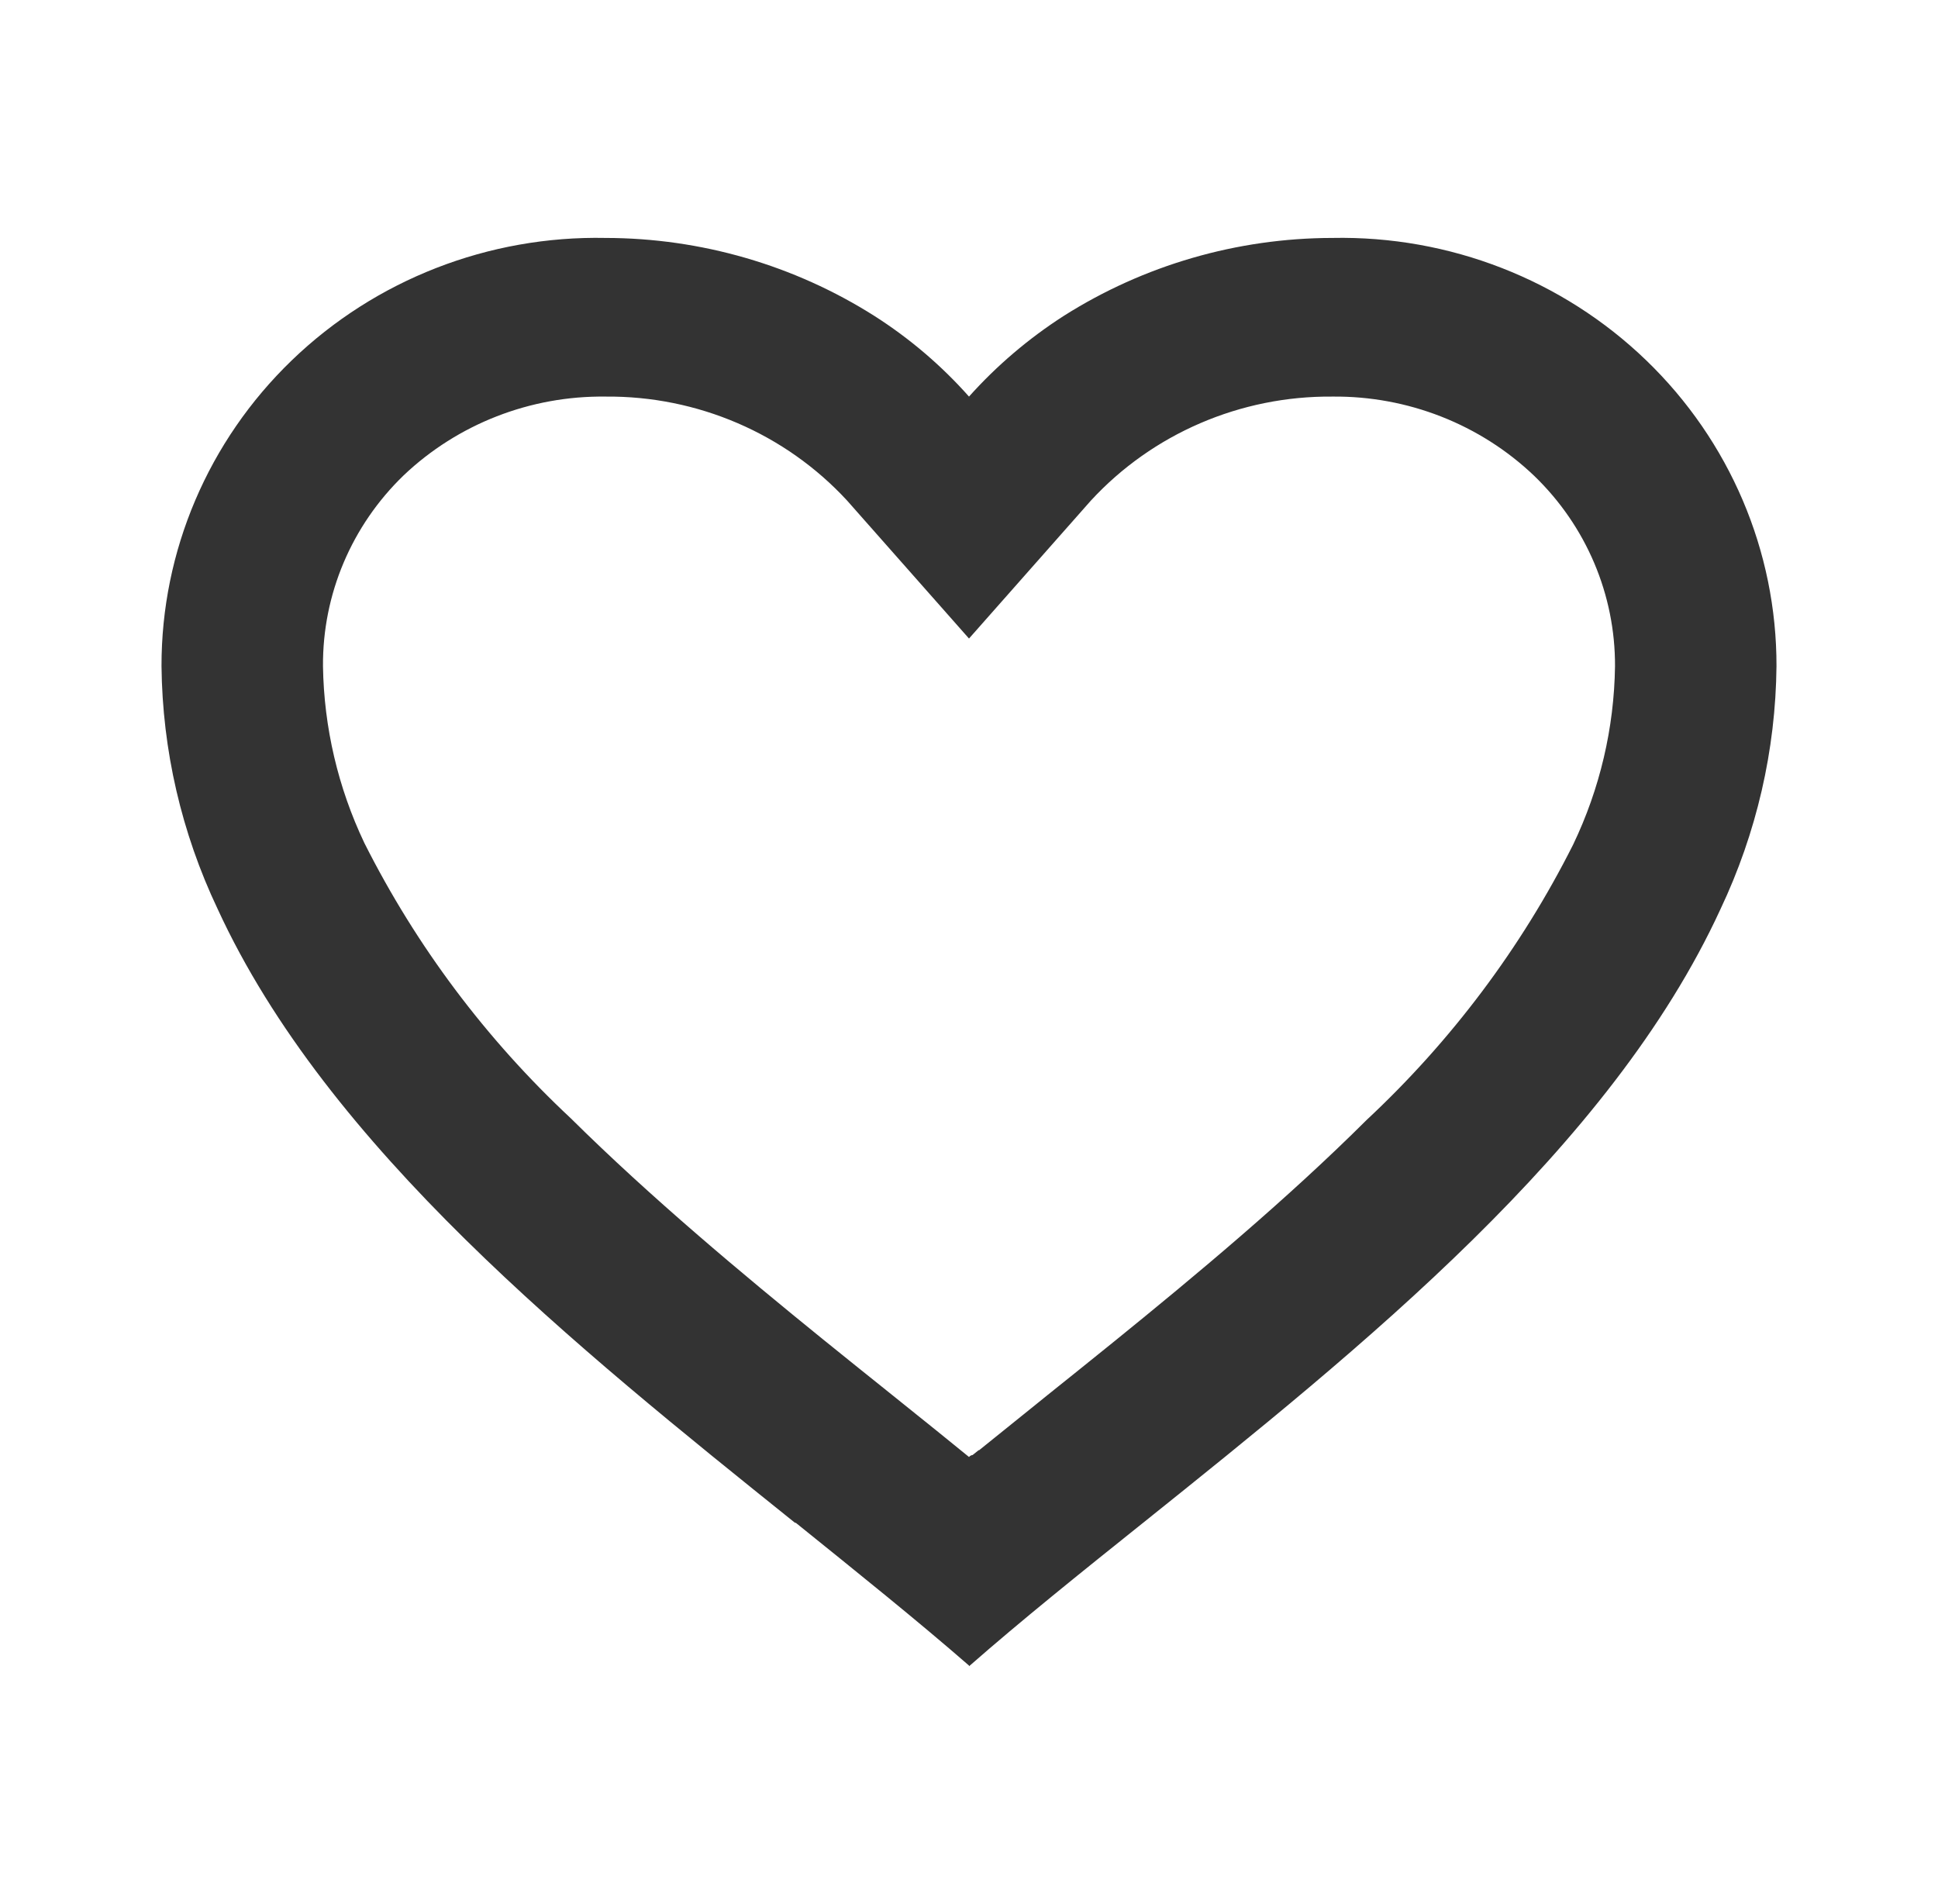
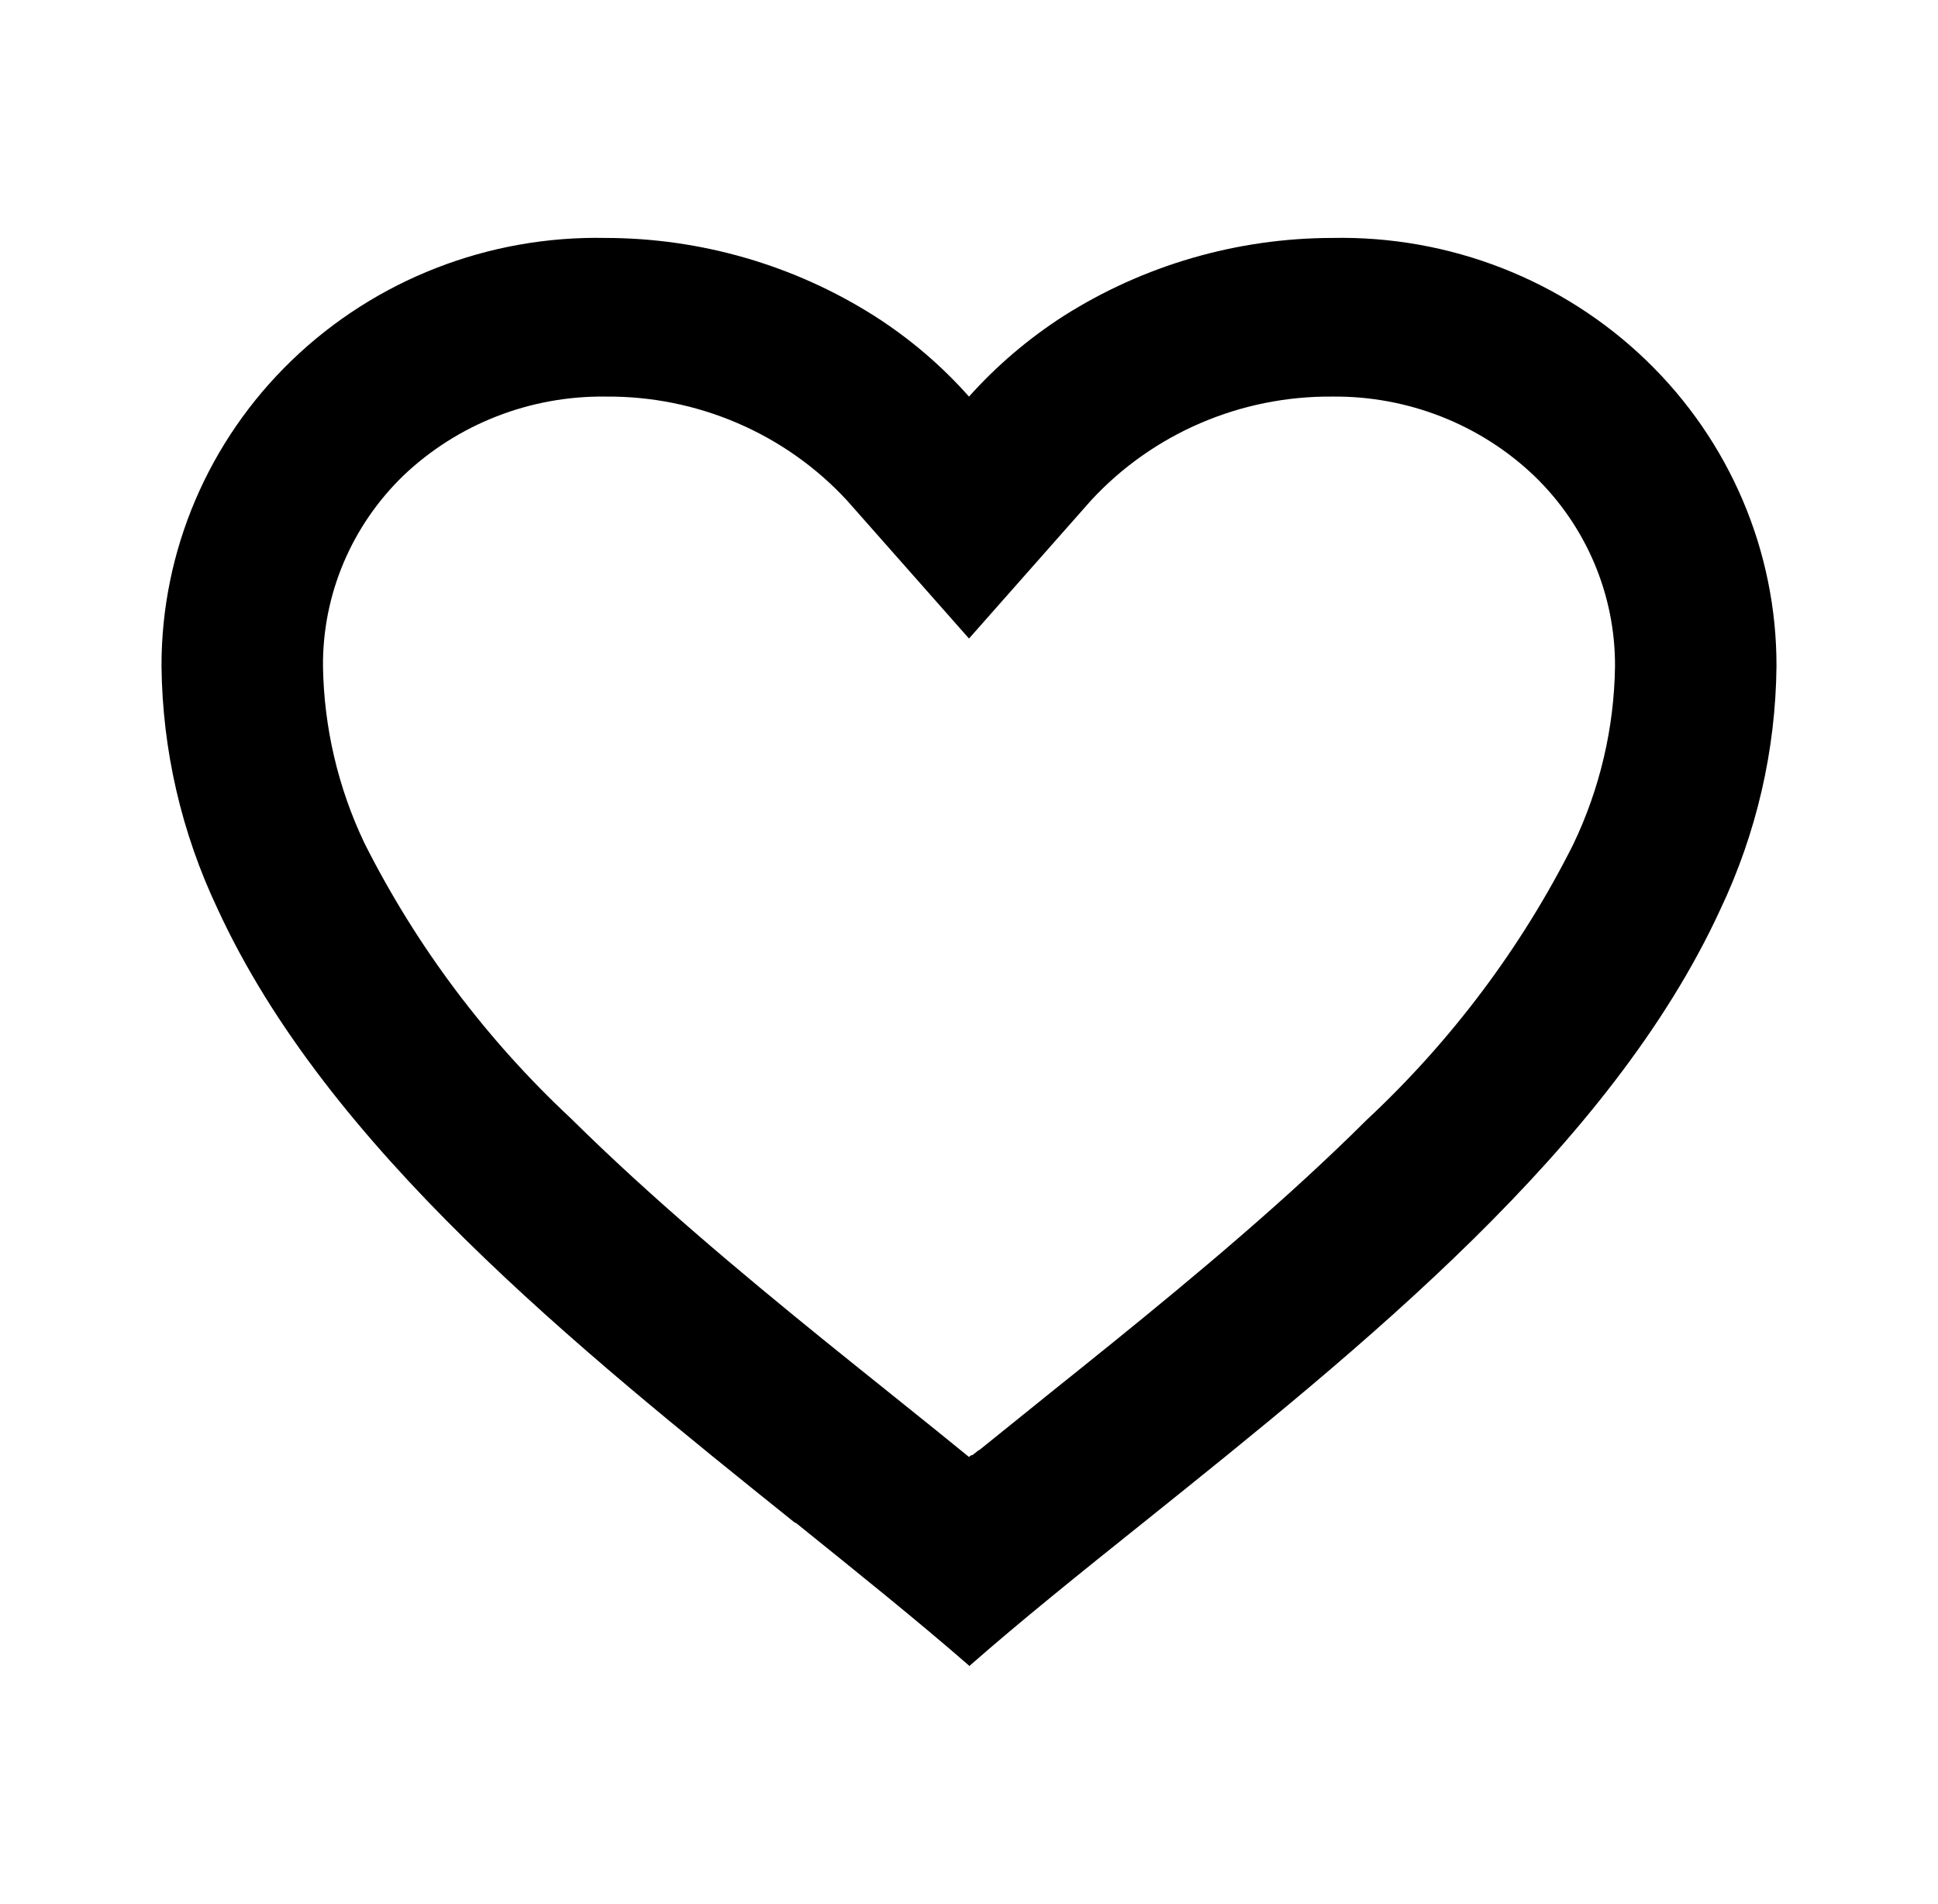
- <svg xmlns="http://www.w3.org/2000/svg" width="56" height="55" viewBox="0 0 56 55" fill="none">
-   <path d="M28 48.125C26.495 46.814 24.794 45.451 22.995 44H22.972C16.637 38.913 9.457 33.156 6.286 26.258C5.244 24.062 4.692 21.673 4.667 19.25C4.66 15.926 6.017 12.739 8.432 10.411C10.847 8.082 14.116 6.807 17.5 6.875C20.255 6.879 22.95 7.661 25.265 9.128C26.282 9.776 27.203 10.561 28 11.459C28.801 10.564 29.722 9.78 30.737 9.128C33.051 7.661 35.746 6.879 38.5 6.875C41.884 6.807 45.153 8.082 47.568 10.411C49.983 12.739 51.34 15.926 51.333 19.25C51.309 21.677 50.757 24.07 49.714 26.27C46.543 33.167 39.366 38.922 33.031 44L33.007 44.019C31.206 45.46 29.507 46.824 28.002 48.144L28 48.125ZM17.5 11.459C15.326 11.432 13.23 12.249 11.667 13.732C10.16 15.185 9.318 17.176 9.333 19.25C9.36 21.016 9.767 22.756 10.528 24.356C12.025 27.332 14.044 30.026 16.494 32.313C18.807 34.604 21.467 36.823 23.767 38.688C24.404 39.204 25.053 39.724 25.702 40.244L26.11 40.572C26.733 41.071 27.377 41.589 28 42.098L28.03 42.071L28.044 42.059H28.058L28.079 42.043H28.091H28.103L28.145 42.009L28.24 41.933L28.257 41.919L28.282 41.901H28.296L28.317 41.883L29.867 40.634L30.273 40.306C30.928 39.781 31.577 39.261 32.214 38.745C34.515 36.88 37.177 34.664 39.489 32.361C41.939 30.075 43.959 27.382 45.456 24.406C46.23 22.793 46.643 21.034 46.667 19.25C46.676 17.183 45.835 15.199 44.333 13.75C42.773 12.26 40.676 11.437 38.5 11.459C35.844 11.436 33.306 12.53 31.523 14.463L28 18.45L24.477 14.463C22.694 12.53 20.155 11.436 17.5 11.459Z" fill="#333333" />
+ <svg xmlns="http://www.w3.org/2000/svg" width="56" height="55" viewBox="0 0 56 55">
+   <path d="M28 48.125C26.495 46.814 24.794 45.451 22.995 44H22.972C16.637 38.913 9.457 33.156 6.286 26.258C5.244 24.062 4.692 21.673 4.667 19.25C4.66 15.926 6.017 12.739 8.432 10.411C10.847 8.082 14.116 6.807 17.5 6.875C20.255 6.879 22.95 7.661 25.265 9.128C26.282 9.776 27.203 10.561 28 11.459C28.801 10.564 29.722 9.78 30.737 9.128C33.051 7.661 35.746 6.879 38.5 6.875C41.884 6.807 45.153 8.082 47.568 10.411C49.983 12.739 51.34 15.926 51.333 19.25C51.309 21.677 50.757 24.07 49.714 26.27C46.543 33.167 39.366 38.922 33.031 44L33.007 44.019C31.206 45.46 29.507 46.824 28.002 48.144L28 48.125ZM17.5 11.459C15.326 11.432 13.23 12.249 11.667 13.732C10.16 15.185 9.318 17.176 9.333 19.25C9.36 21.016 9.767 22.756 10.528 24.356C12.025 27.332 14.044 30.026 16.494 32.313C18.807 34.604 21.467 36.823 23.767 38.688C24.404 39.204 25.053 39.724 25.702 40.244L26.11 40.572C26.733 41.071 27.377 41.589 28 42.098L28.03 42.071L28.044 42.059H28.058L28.079 42.043H28.091H28.103L28.145 42.009L28.24 41.933L28.257 41.919L28.282 41.901H28.296L28.317 41.883L29.867 40.634L30.273 40.306C30.928 39.781 31.577 39.261 32.214 38.745C34.515 36.88 37.177 34.664 39.489 32.361C41.939 30.075 43.959 27.382 45.456 24.406C46.23 22.793 46.643 21.034 46.667 19.25C46.676 17.183 45.835 15.199 44.333 13.75C42.773 12.26 40.676 11.437 38.5 11.459C35.844 11.436 33.306 12.53 31.523 14.463L28 18.45L24.477 14.463C22.694 12.53 20.155 11.436 17.5 11.459Z" />
</svg>
